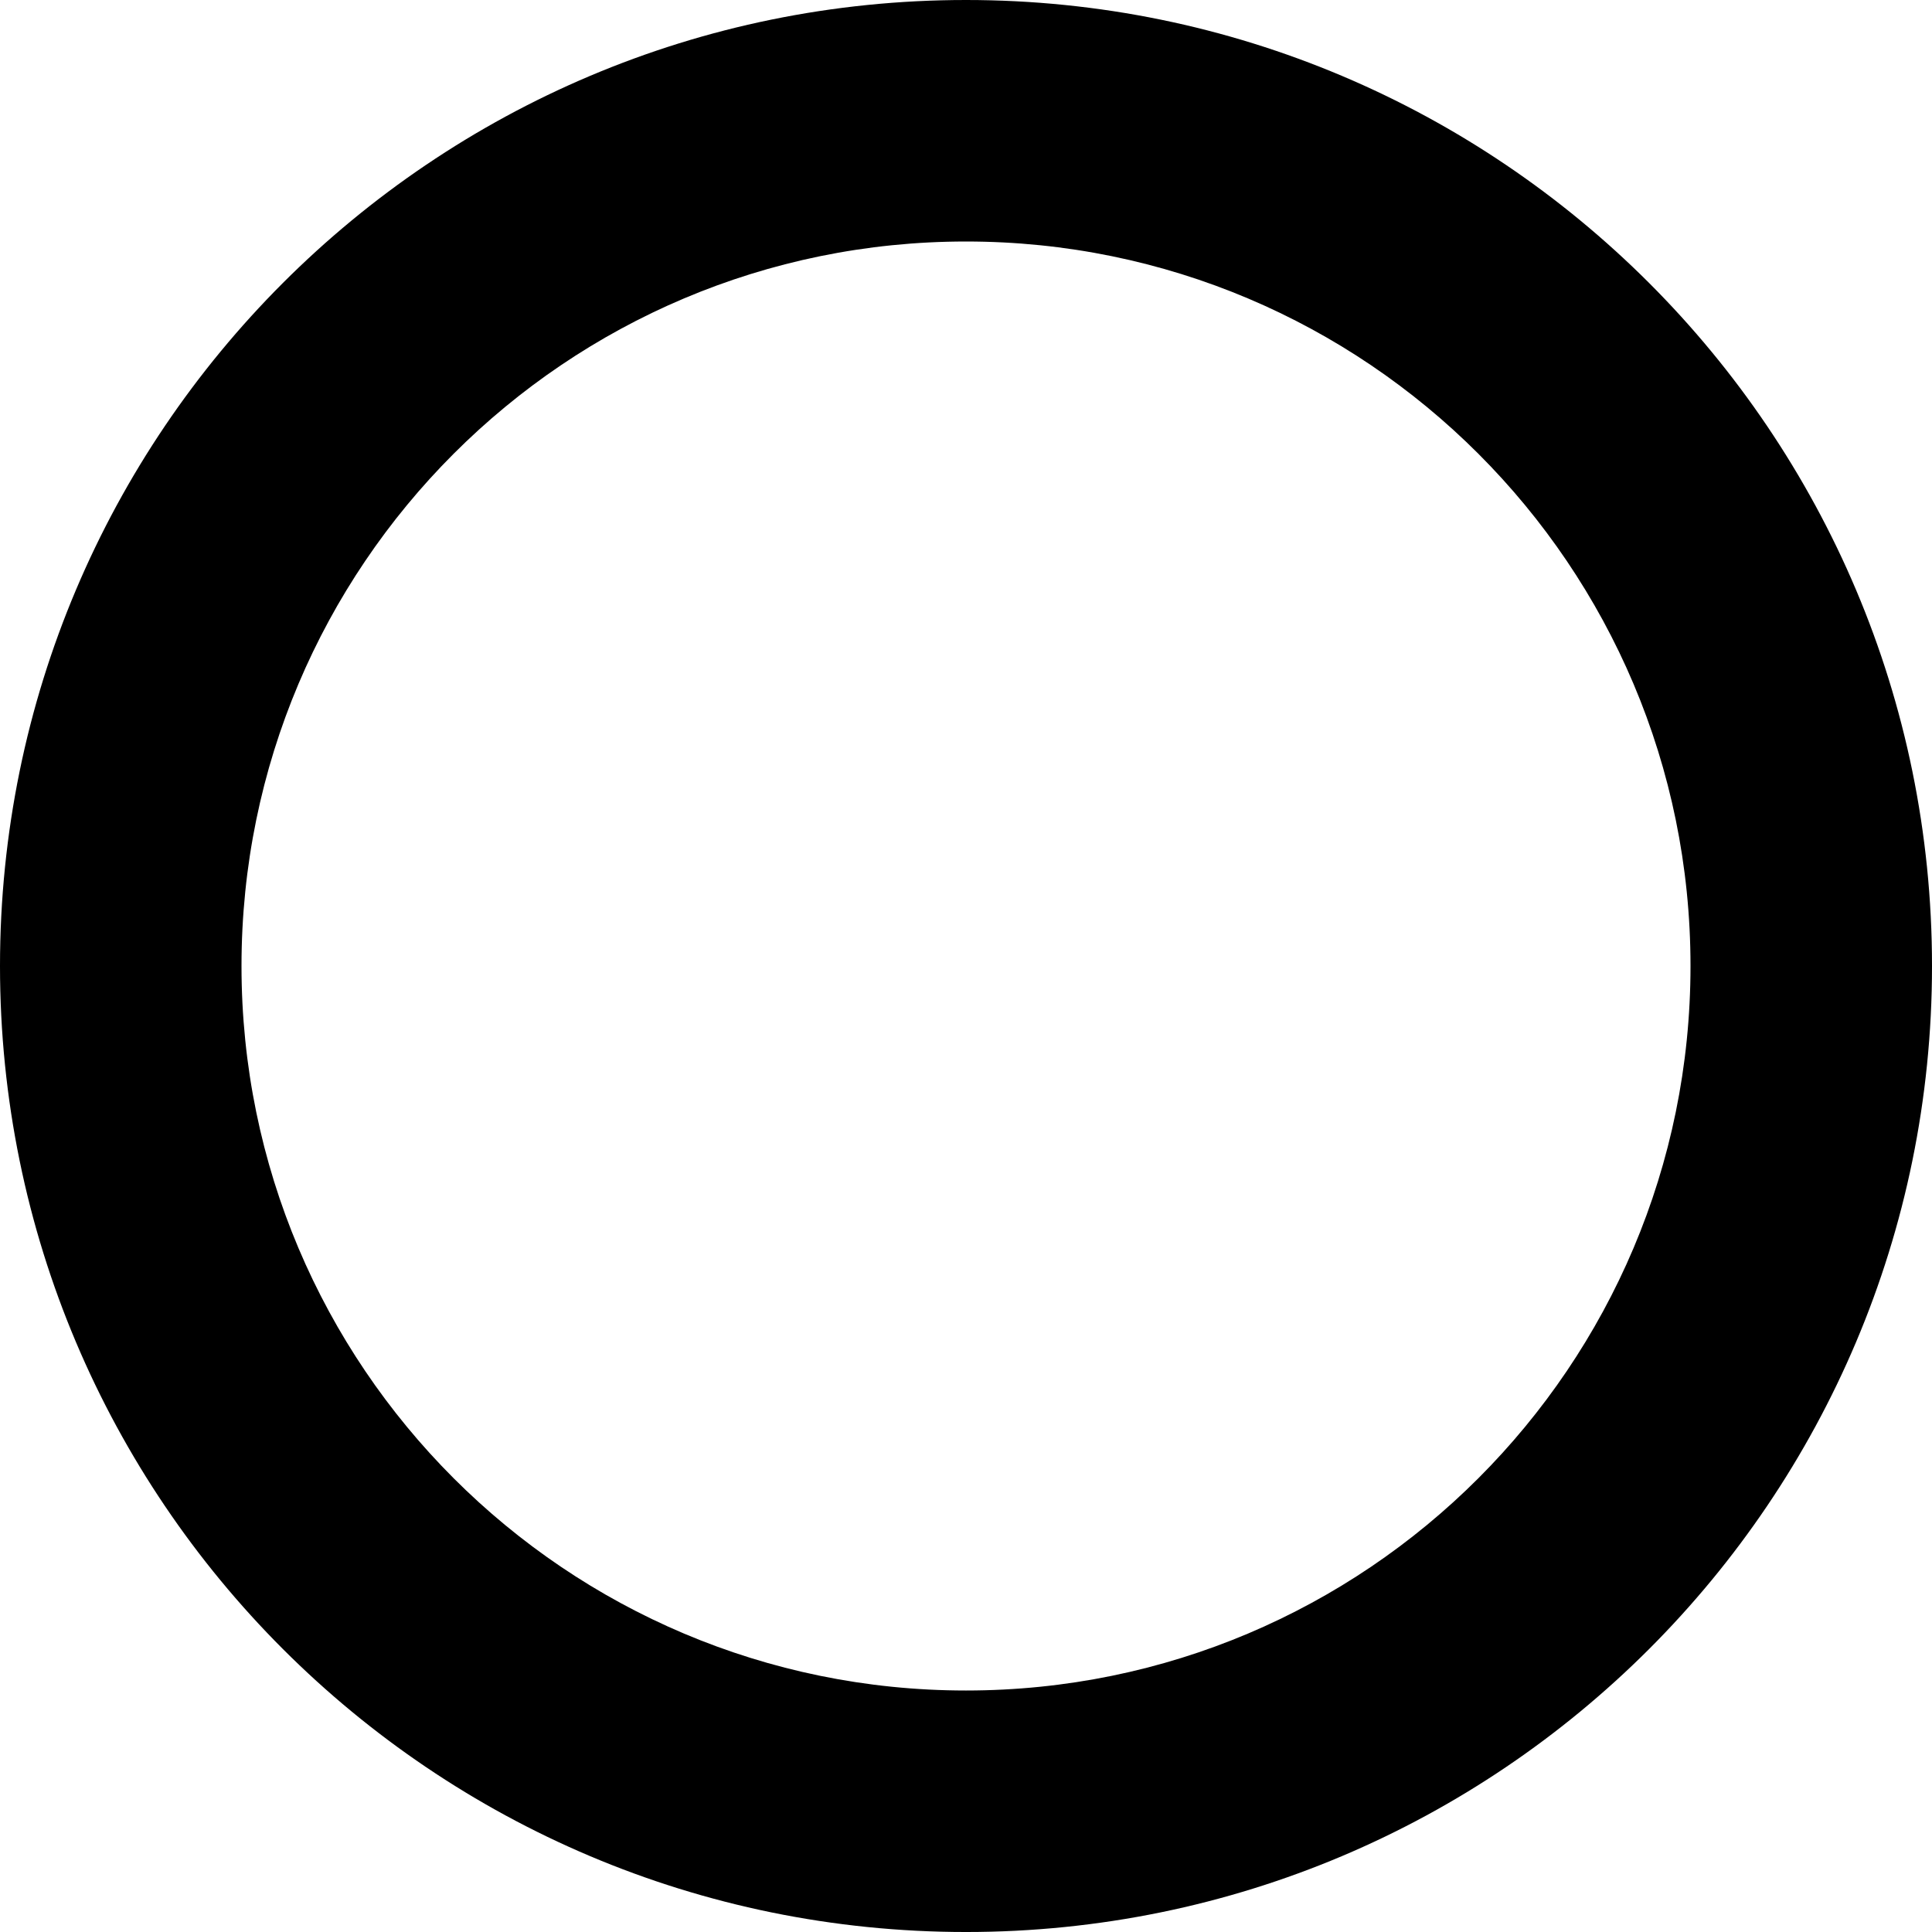
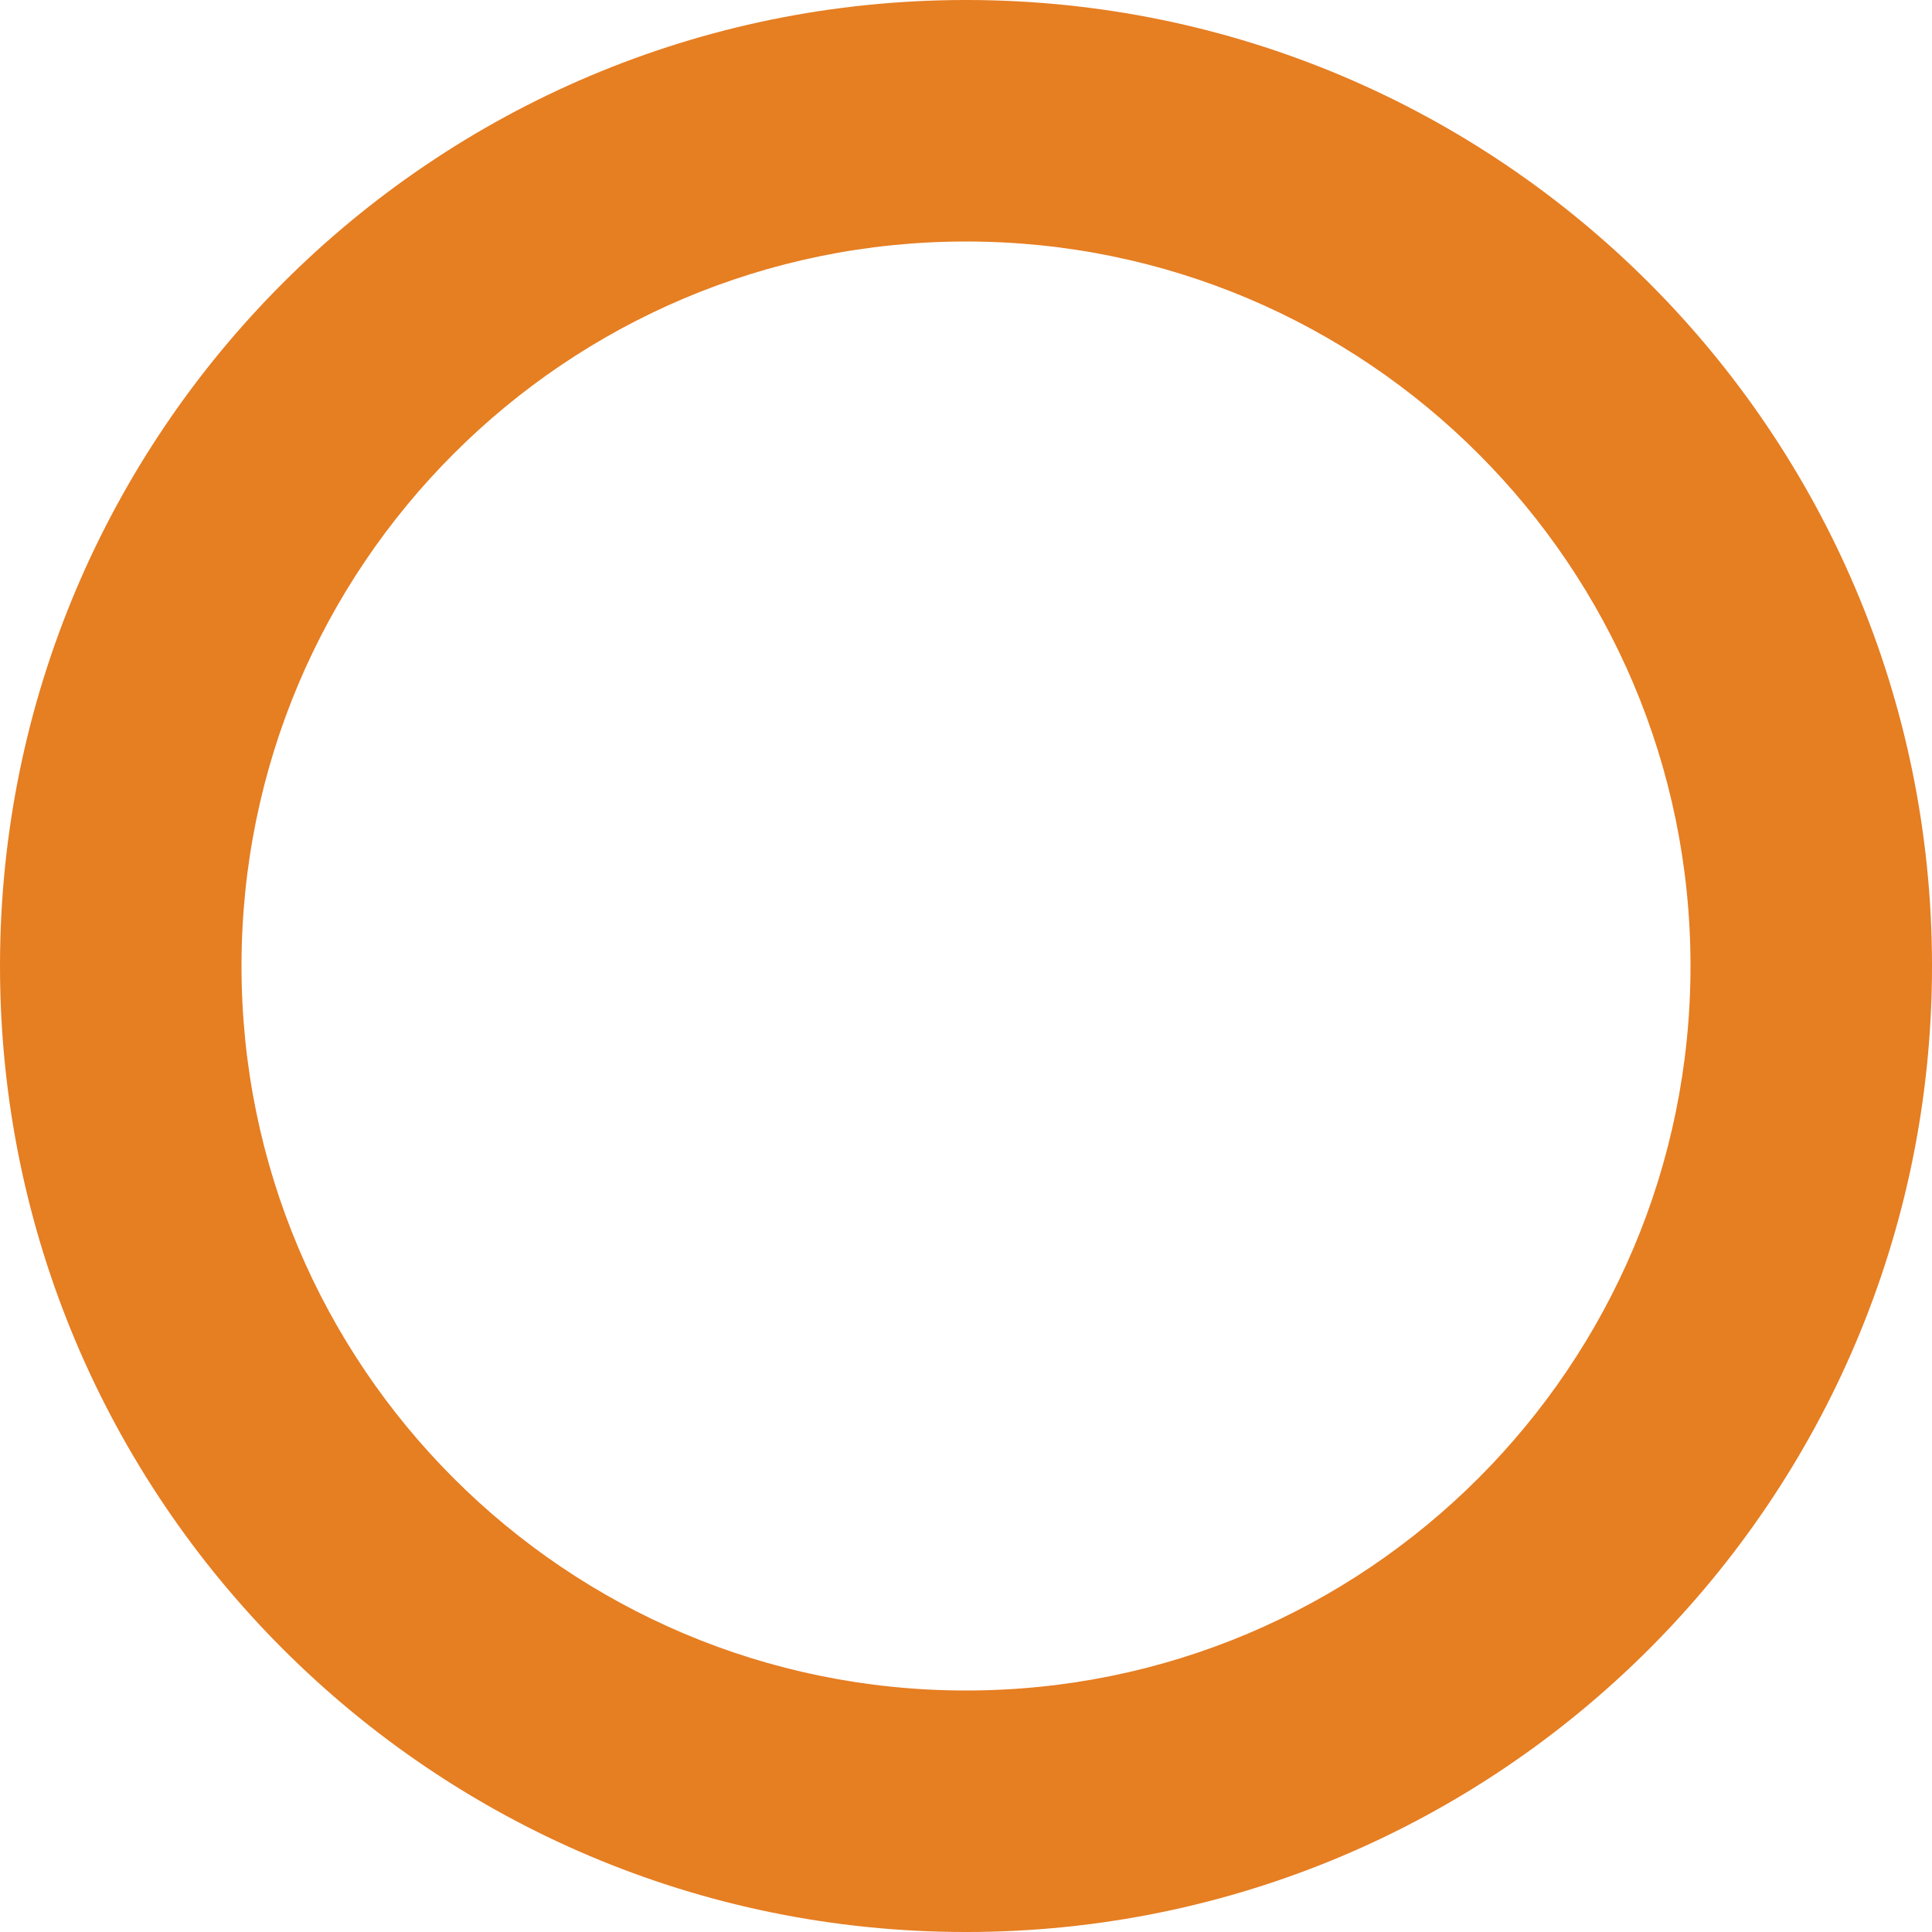
<svg xmlns="http://www.w3.org/2000/svg" version="1.1" id="Capa_1" x="0px" y="0px" viewBox="0 0 341.333 341.333" style="enable-background:new 0 0 341.333 341.333;" xml:space="preserve">
  <g>
    <g>
-       <path d="M170.667,0C76.41,0,0,76.41,0,170.667s76.41,170.667,170.667,170.667s170.667-76.41,170.667-170.667S264.923,0,170.667,0z     M170.667,298.667c-70.692,0-128-57.308-128-128s57.308-128,128-128s128,57.308,128,128S241.359,298.667,170.667,298.667z" />
+       <path fill="#e67e22" d="M170.667,0C76.41,0,0,76.41,0,170.667s76.41,170.667,170.667,170.667s170.667-76.41,170.667-170.667S264.923,0,170.667,0z     M170.667,298.667c-70.692,0-128-57.308-128-128s57.308-128,128-128s128,57.308,128,128S241.359,298.667,170.667,298.667z" />
    </g>
  </g>
-   <g>
- </g>
-   <g>
- </g>
-   <g>
- </g>
-   <g>
- </g>
-   <g>
- </g>
-   <g>
- </g>
-   <g>
- </g>
-   <g>
- </g>
-   <g>
- </g>
-   <g>
- </g>
-   <g>
- </g>
-   <g>
- </g>
-   <g>
- </g>
-   <g>
- </g>
-   <g>
- </g>
</svg>
